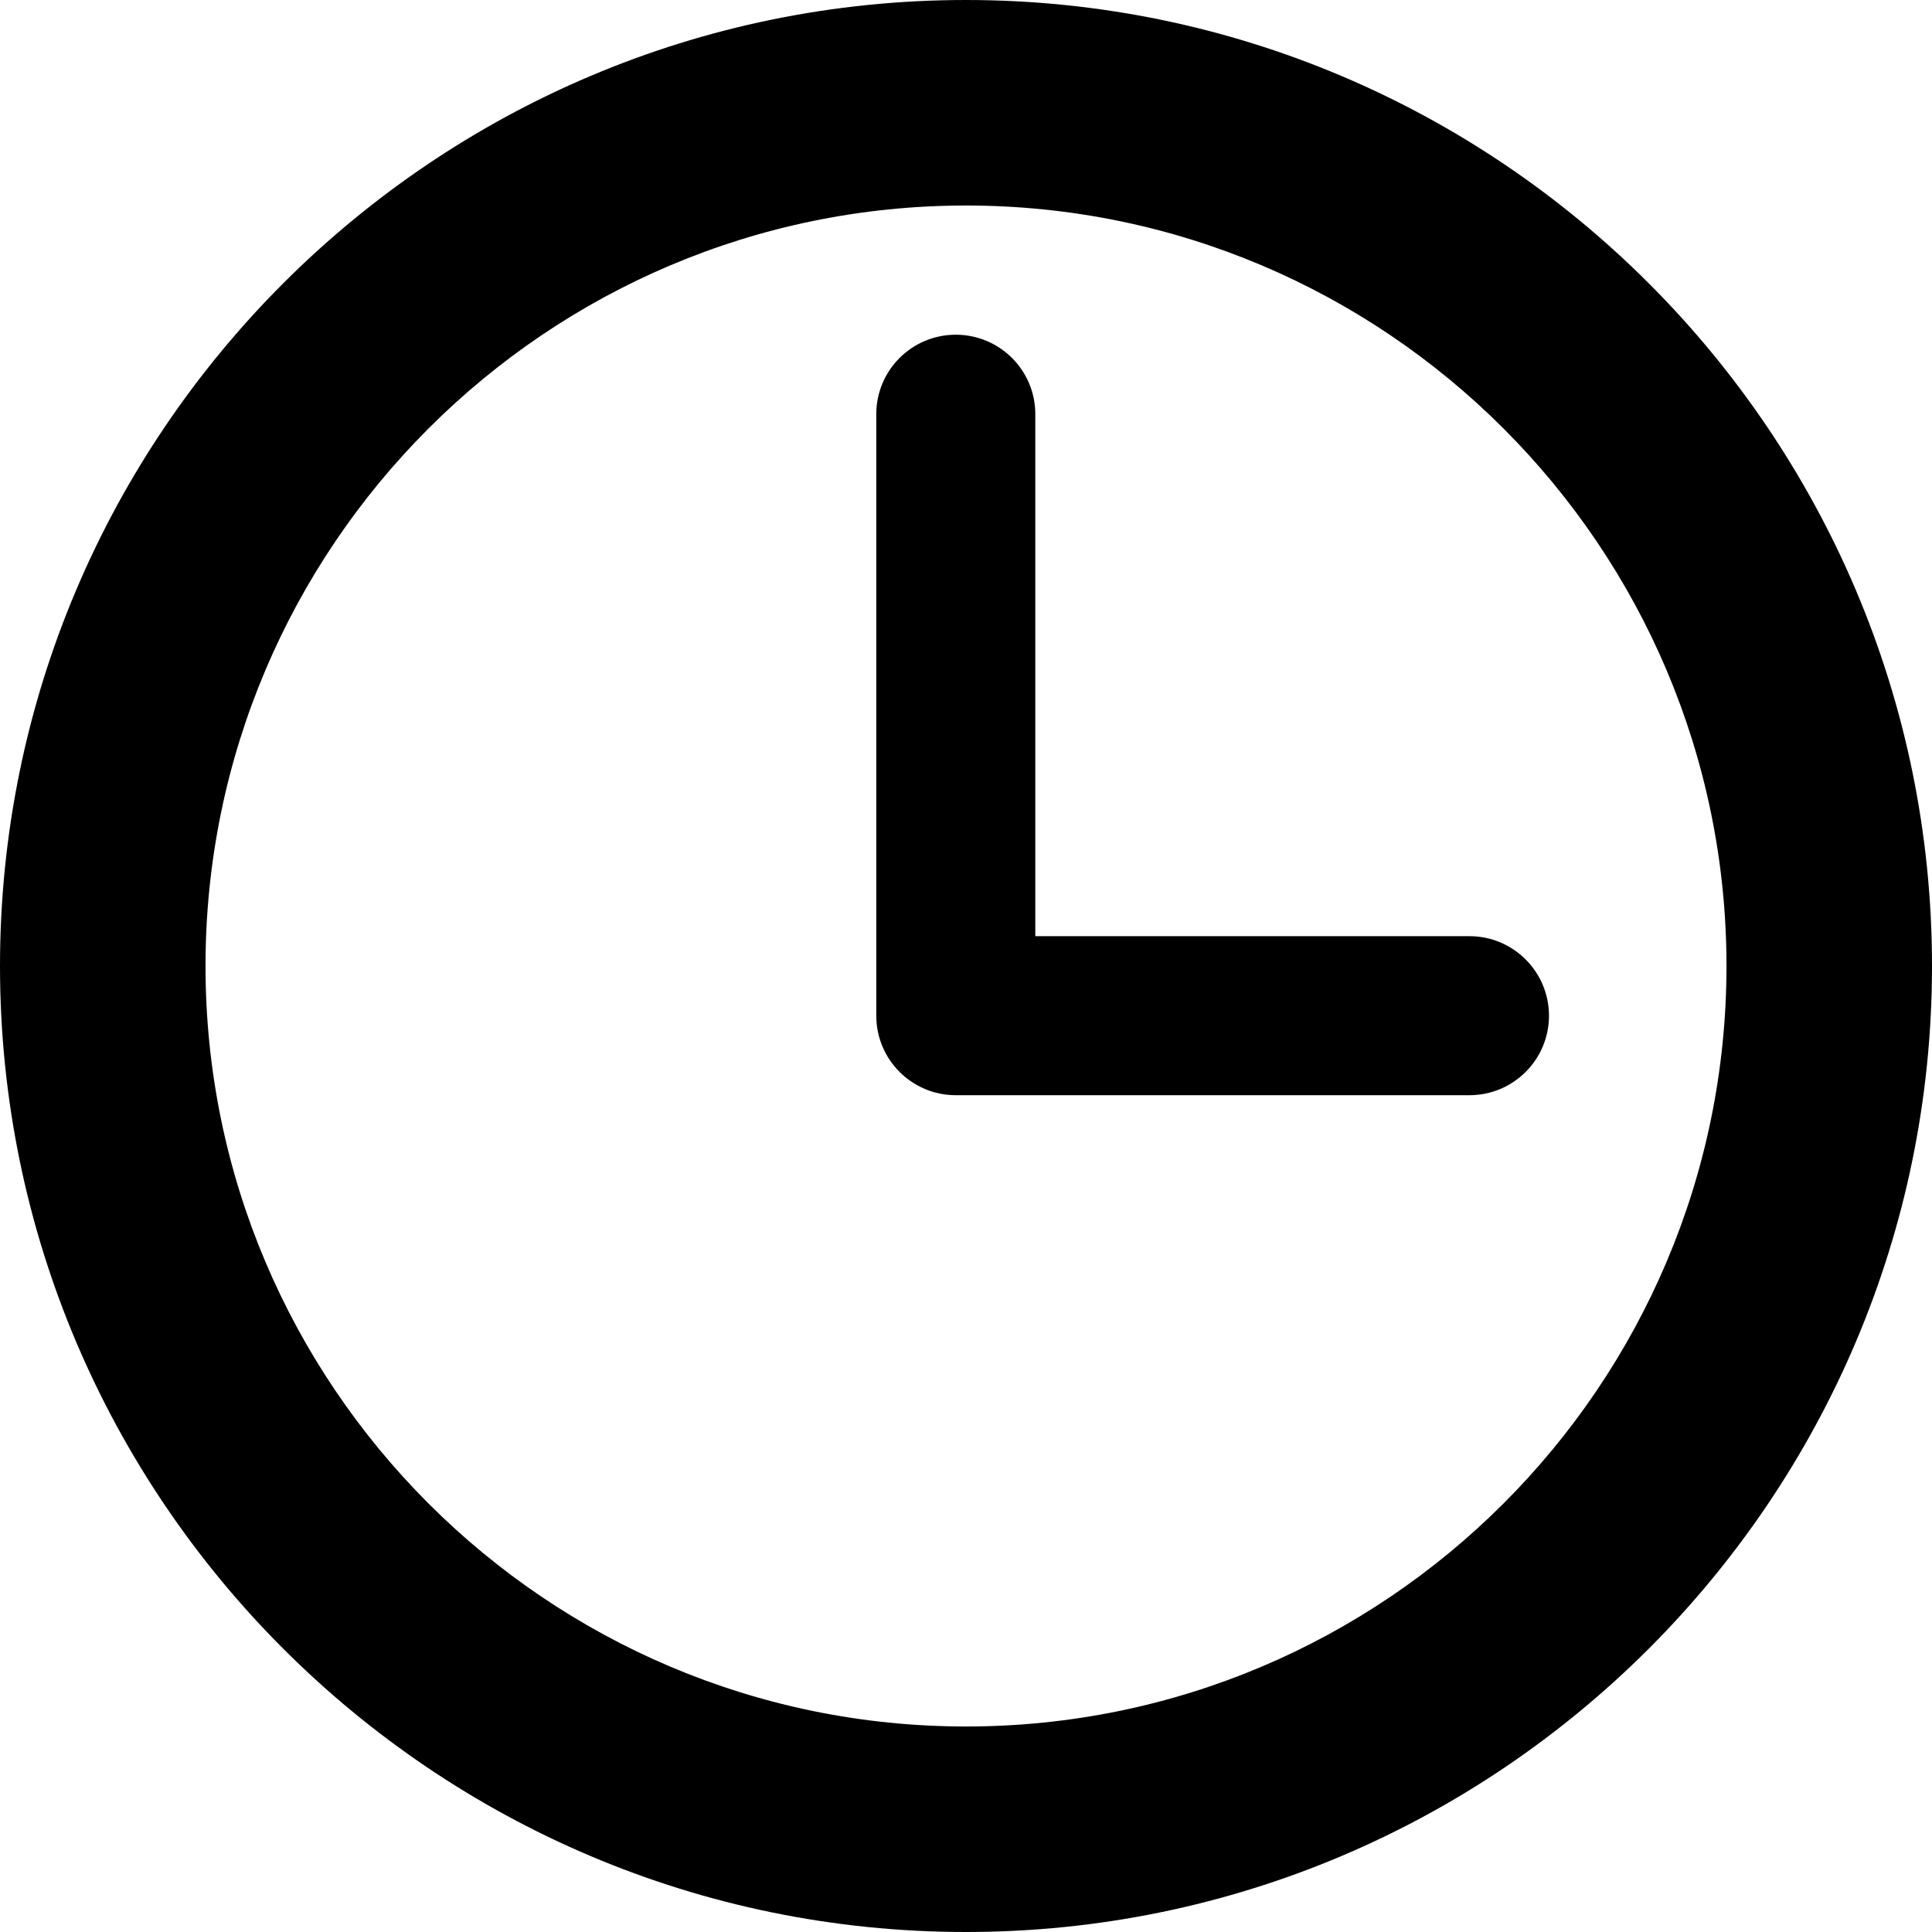
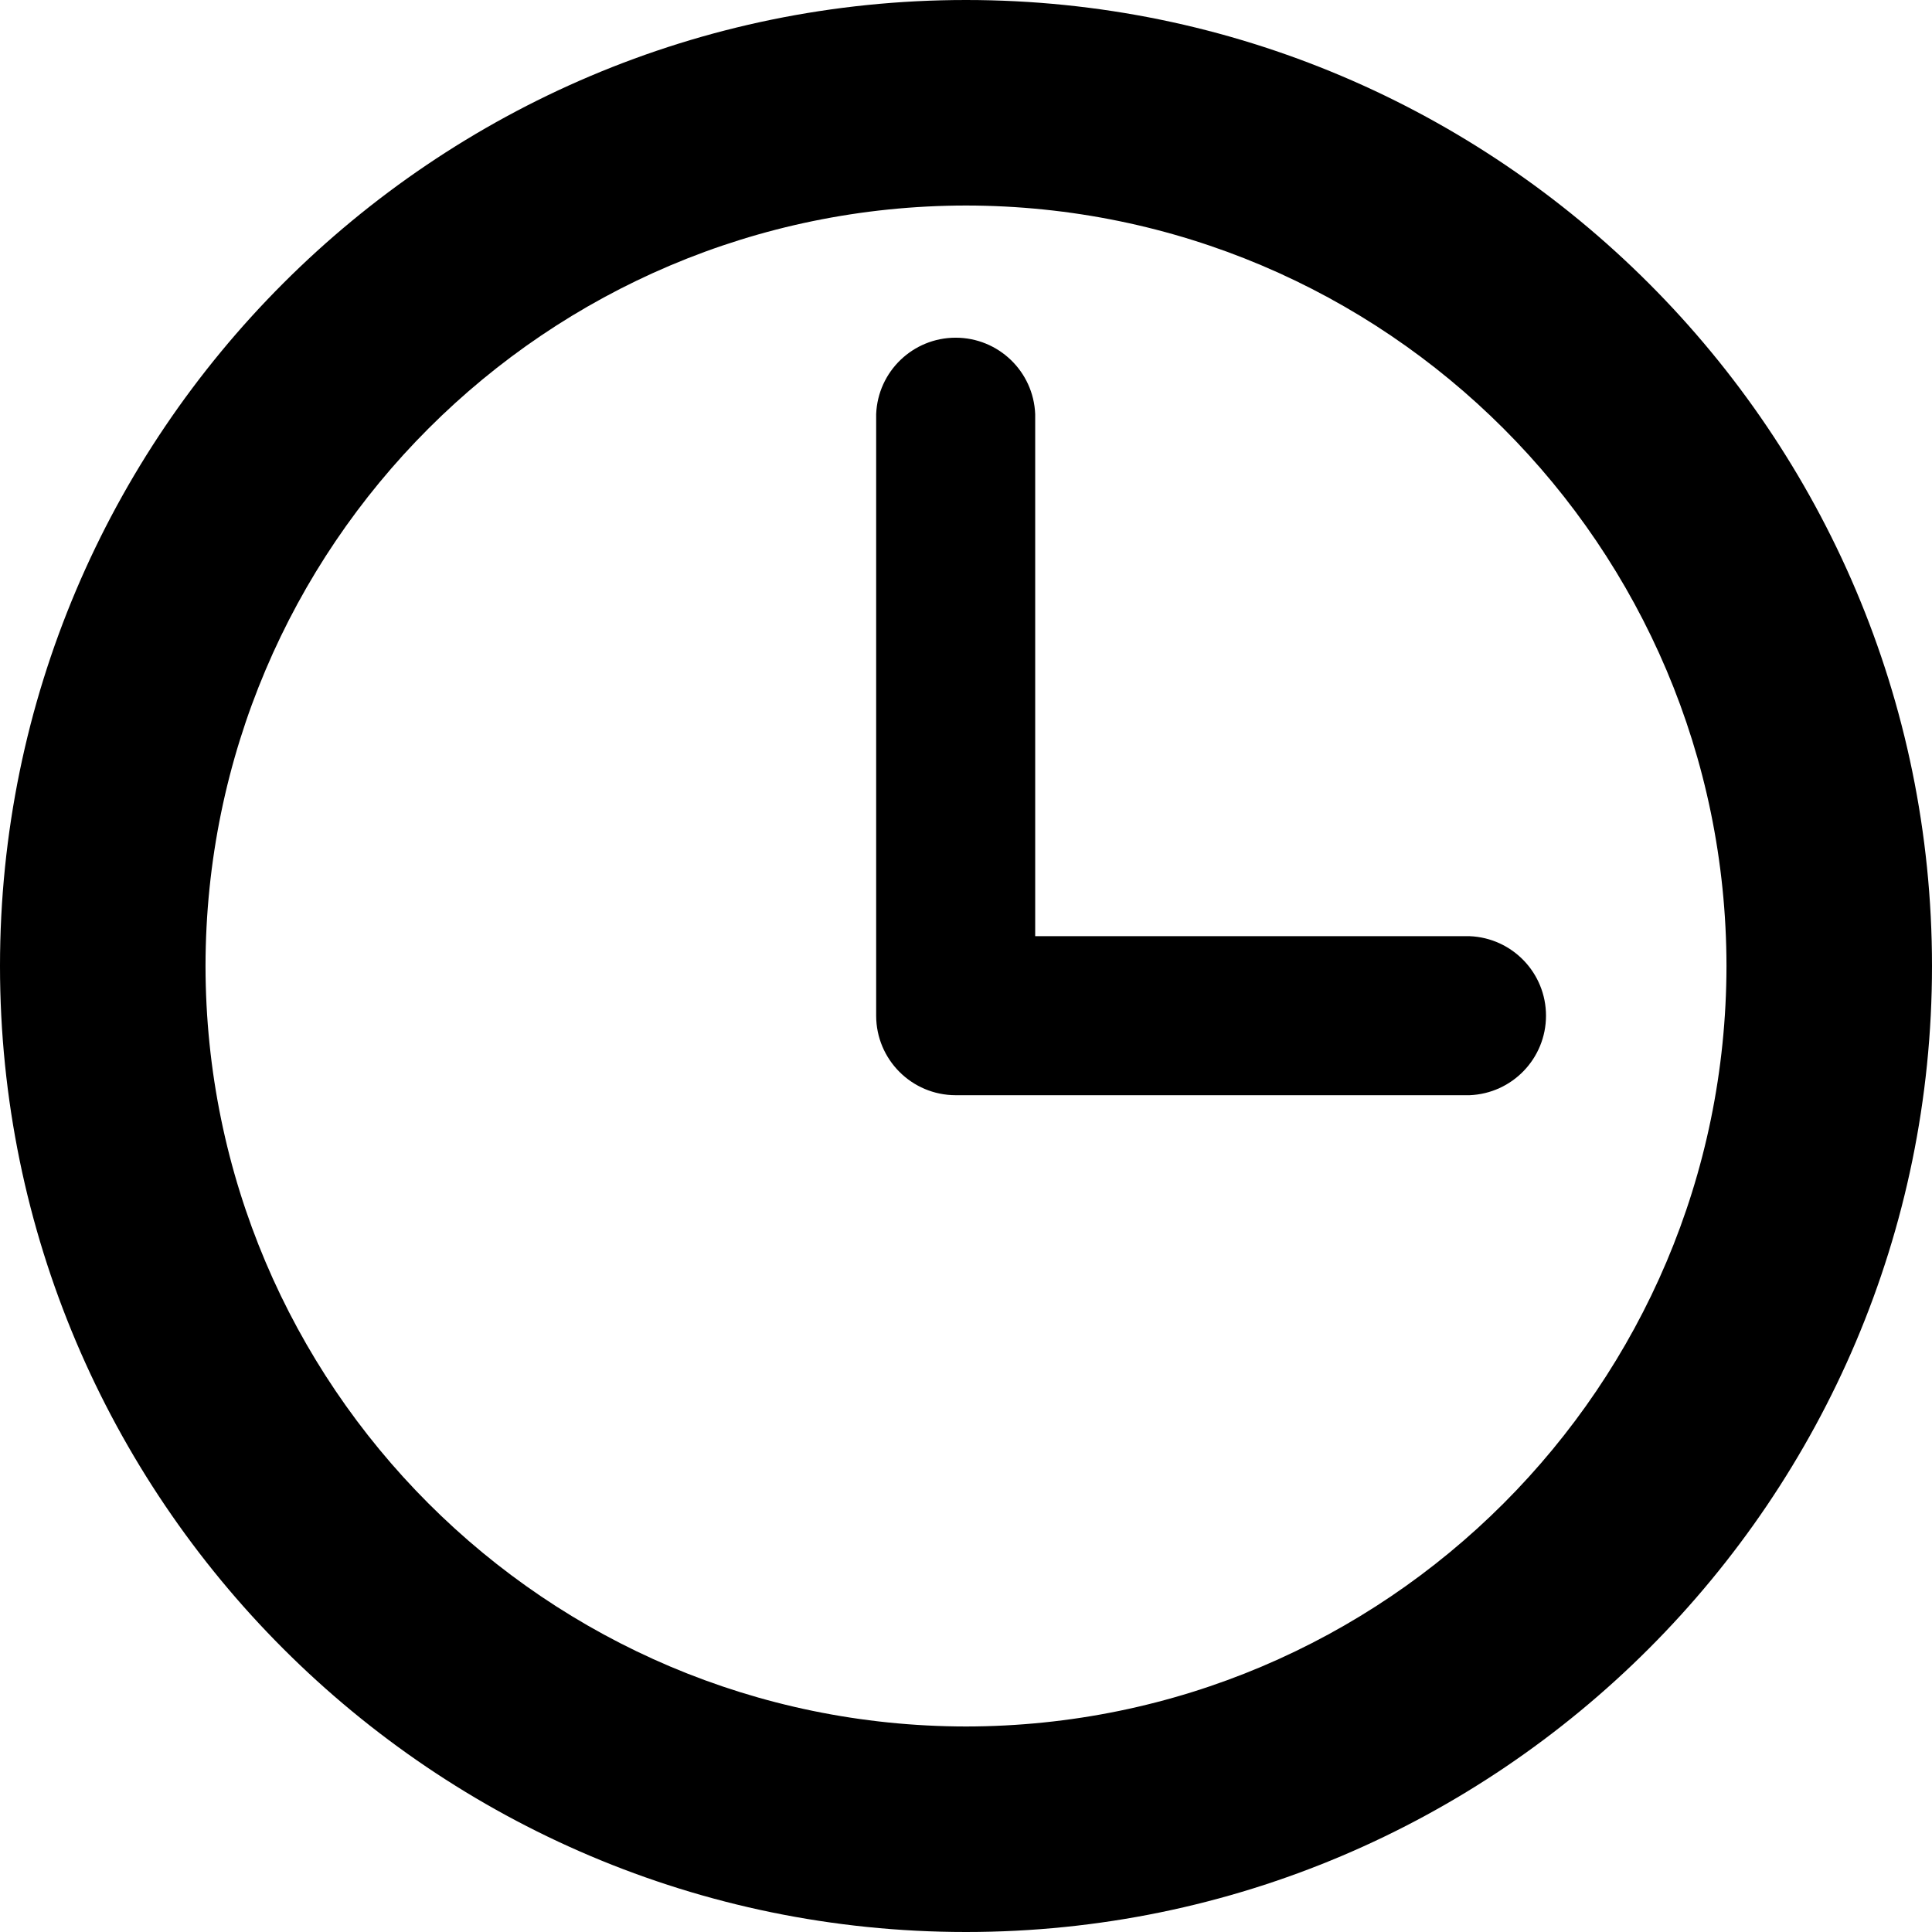
- <svg xmlns="http://www.w3.org/2000/svg" width="16px" height="16px" viewBox="0 0 16 16" version="1.1">
-   <path d="M8,0 C12.411,0 16,3.589 16,8 C16,12.411 12.411,16 8,16 C3.589,16 0,12.411 0,8 C0,3.589 3.589,0 8,0 Z M8,14.298 C11.473,14.298 14.298,11.473 14.298,8 C14.298,4.527 11.473,1.702 8,1.702 C4.527,1.702 1.702,4.527 1.702,8 C1.702,11.473 4.527,14.298 8,14.298 Z M12.169,7.753 C12.533,7.753 12.828,8.048 12.828,8.412 C12.828,8.775 12.533,9.07 12.169,9.07 L7.915,9.07 C7.552,9.07 7.257,8.775 7.257,8.412 L7.257,3.43 C7.257,3.066 7.552,2.772 7.915,2.772 C8.279,2.772 8.574,3.066 8.574,3.43 L8.574,7.753 L12.169,7.753 Z" />
+ <svg xmlns="http://www.w3.org/2000/svg" viewBox="0 0 16 16">
+   <path d="M8 0c4.411 0 8 3.589 8 8s-3.589 8-8 8-8-3.589-8-8 3.589-8 8-8zm0 14.298A6.305 6.305 0 0014.298 8 6.305 6.305 0 008 1.702 6.305 6.305 0 001.702 8 6.305 6.305 0 008 14.298zm4.17-6.545a.659.659 0 010 1.317H7.914a.659.659 0 01-.658-.658V3.43a.659.659 0 011.317 0v4.323h3.595z" />
</svg>
